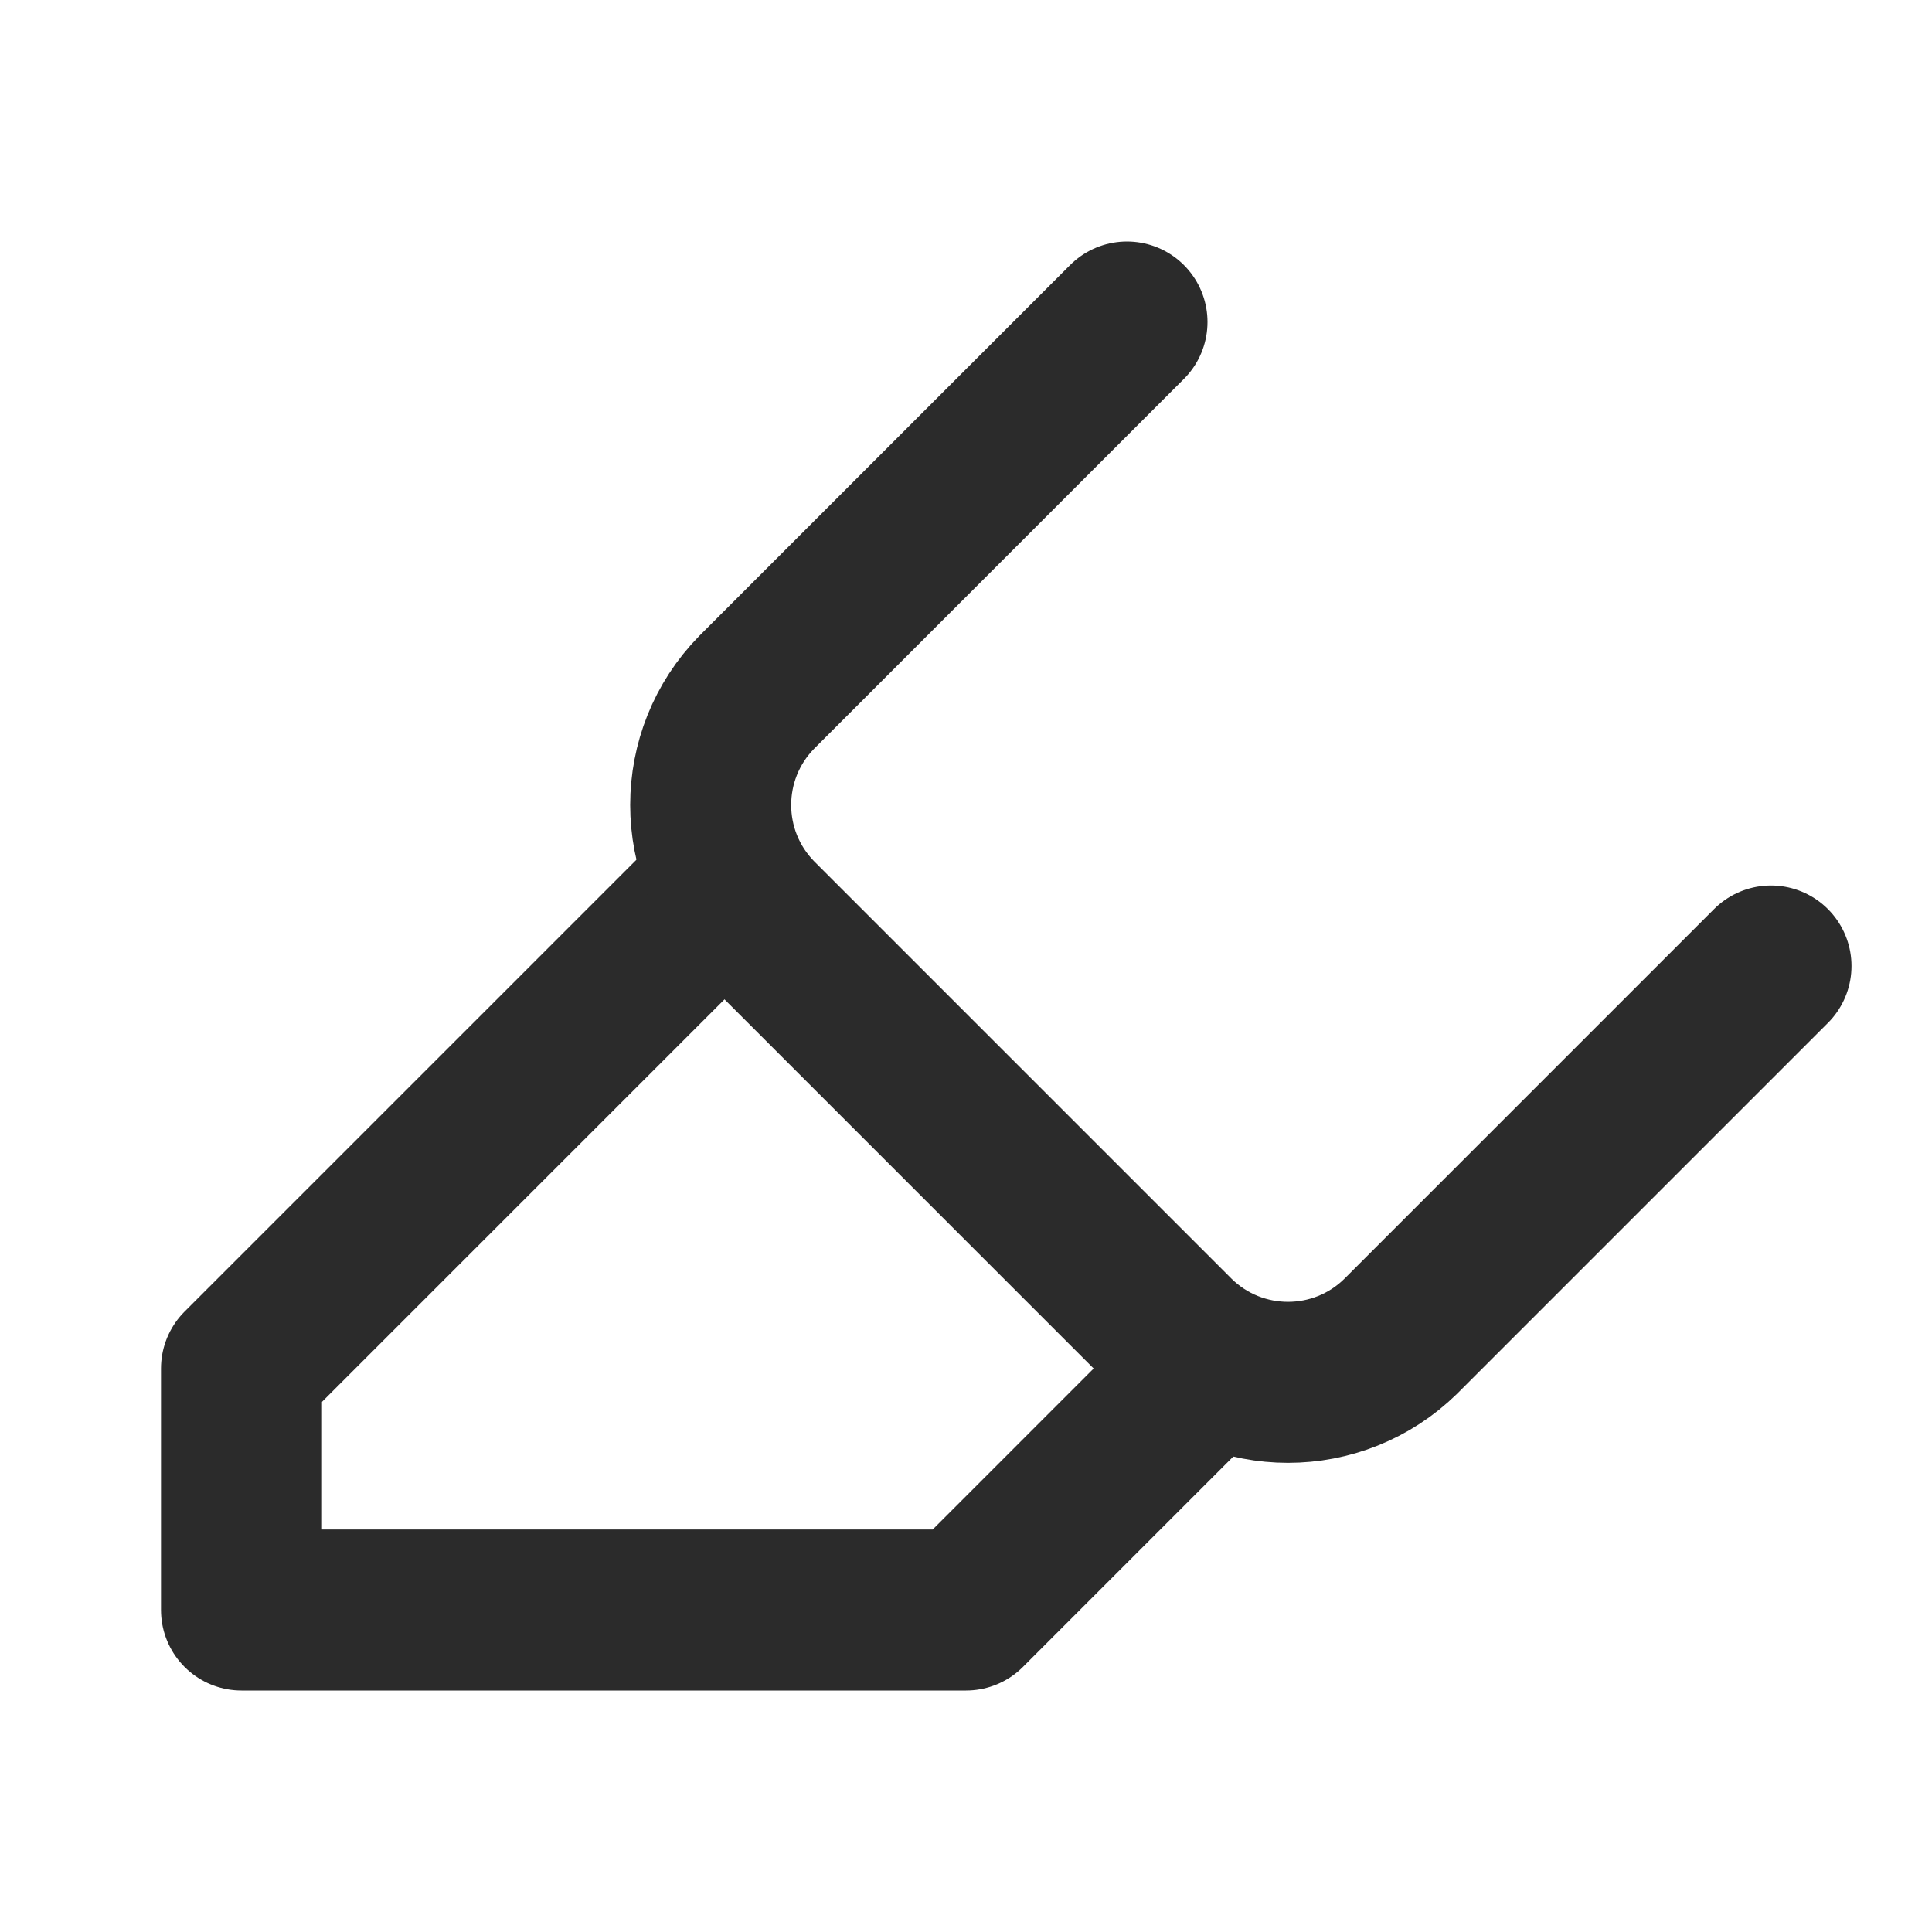
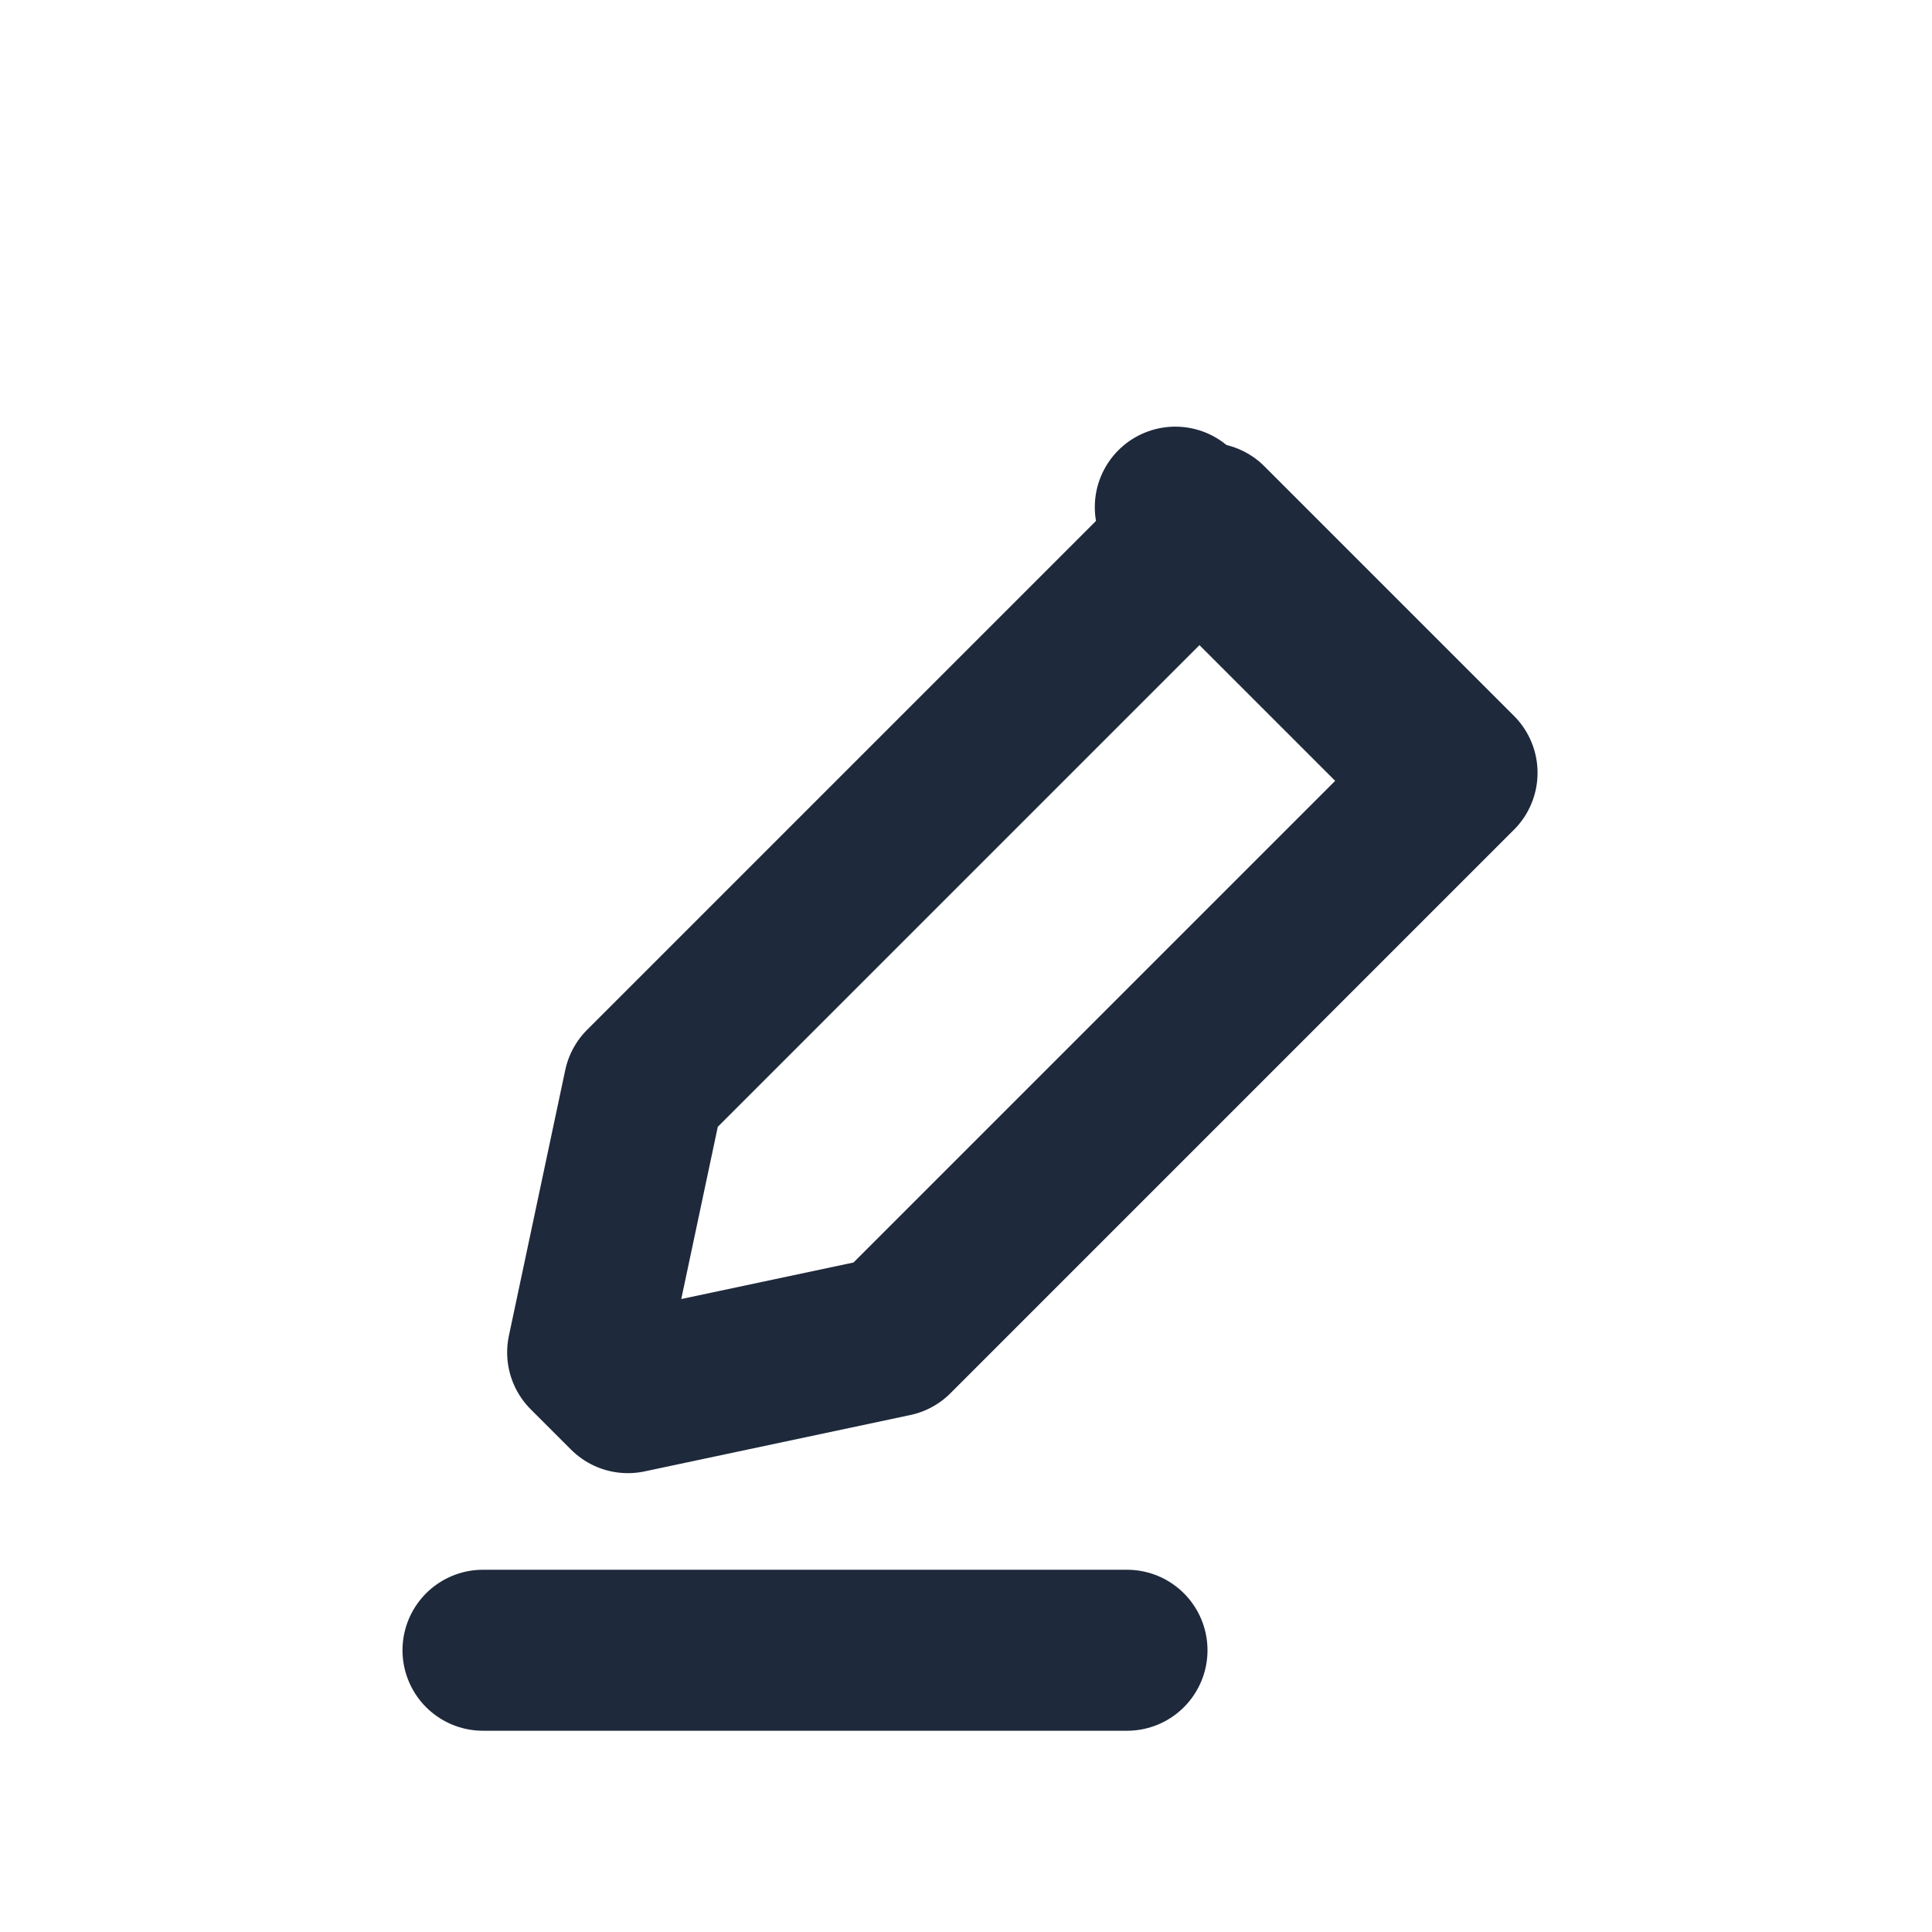
- <svg xmlns="http://www.w3.org/2000/svg" viewBox="0 0 24 24" fill="none" stroke="#2b2b2b" stroke-width="2" stroke-linecap="round" stroke-linejoin="round">
-   <path d="m9 11-6 6v3h9l3-3" />
-   <path d="m22 12-4.6 4.6a2 2 0 0 1-2.8 0l-5.2-5.2a2 2 0 0 1 0-2.8L14 4" />
+ <svg xmlns="http://www.w3.org/2000/svg" width="24" height="24" viewBox="0 0 24 24" fill="none" stroke="#1E293B" stroke-width="2" stroke-linecap="round" stroke-linejoin="round">
+   <path d="M14.6 6.3 17.7 9.4" />
+   <path d="M7.3 16.8 8 13.5 15 6.5l3.1 3.1-7 7-3.3.7z" />
+   <path d="M6 20.5h8" />
</svg>
